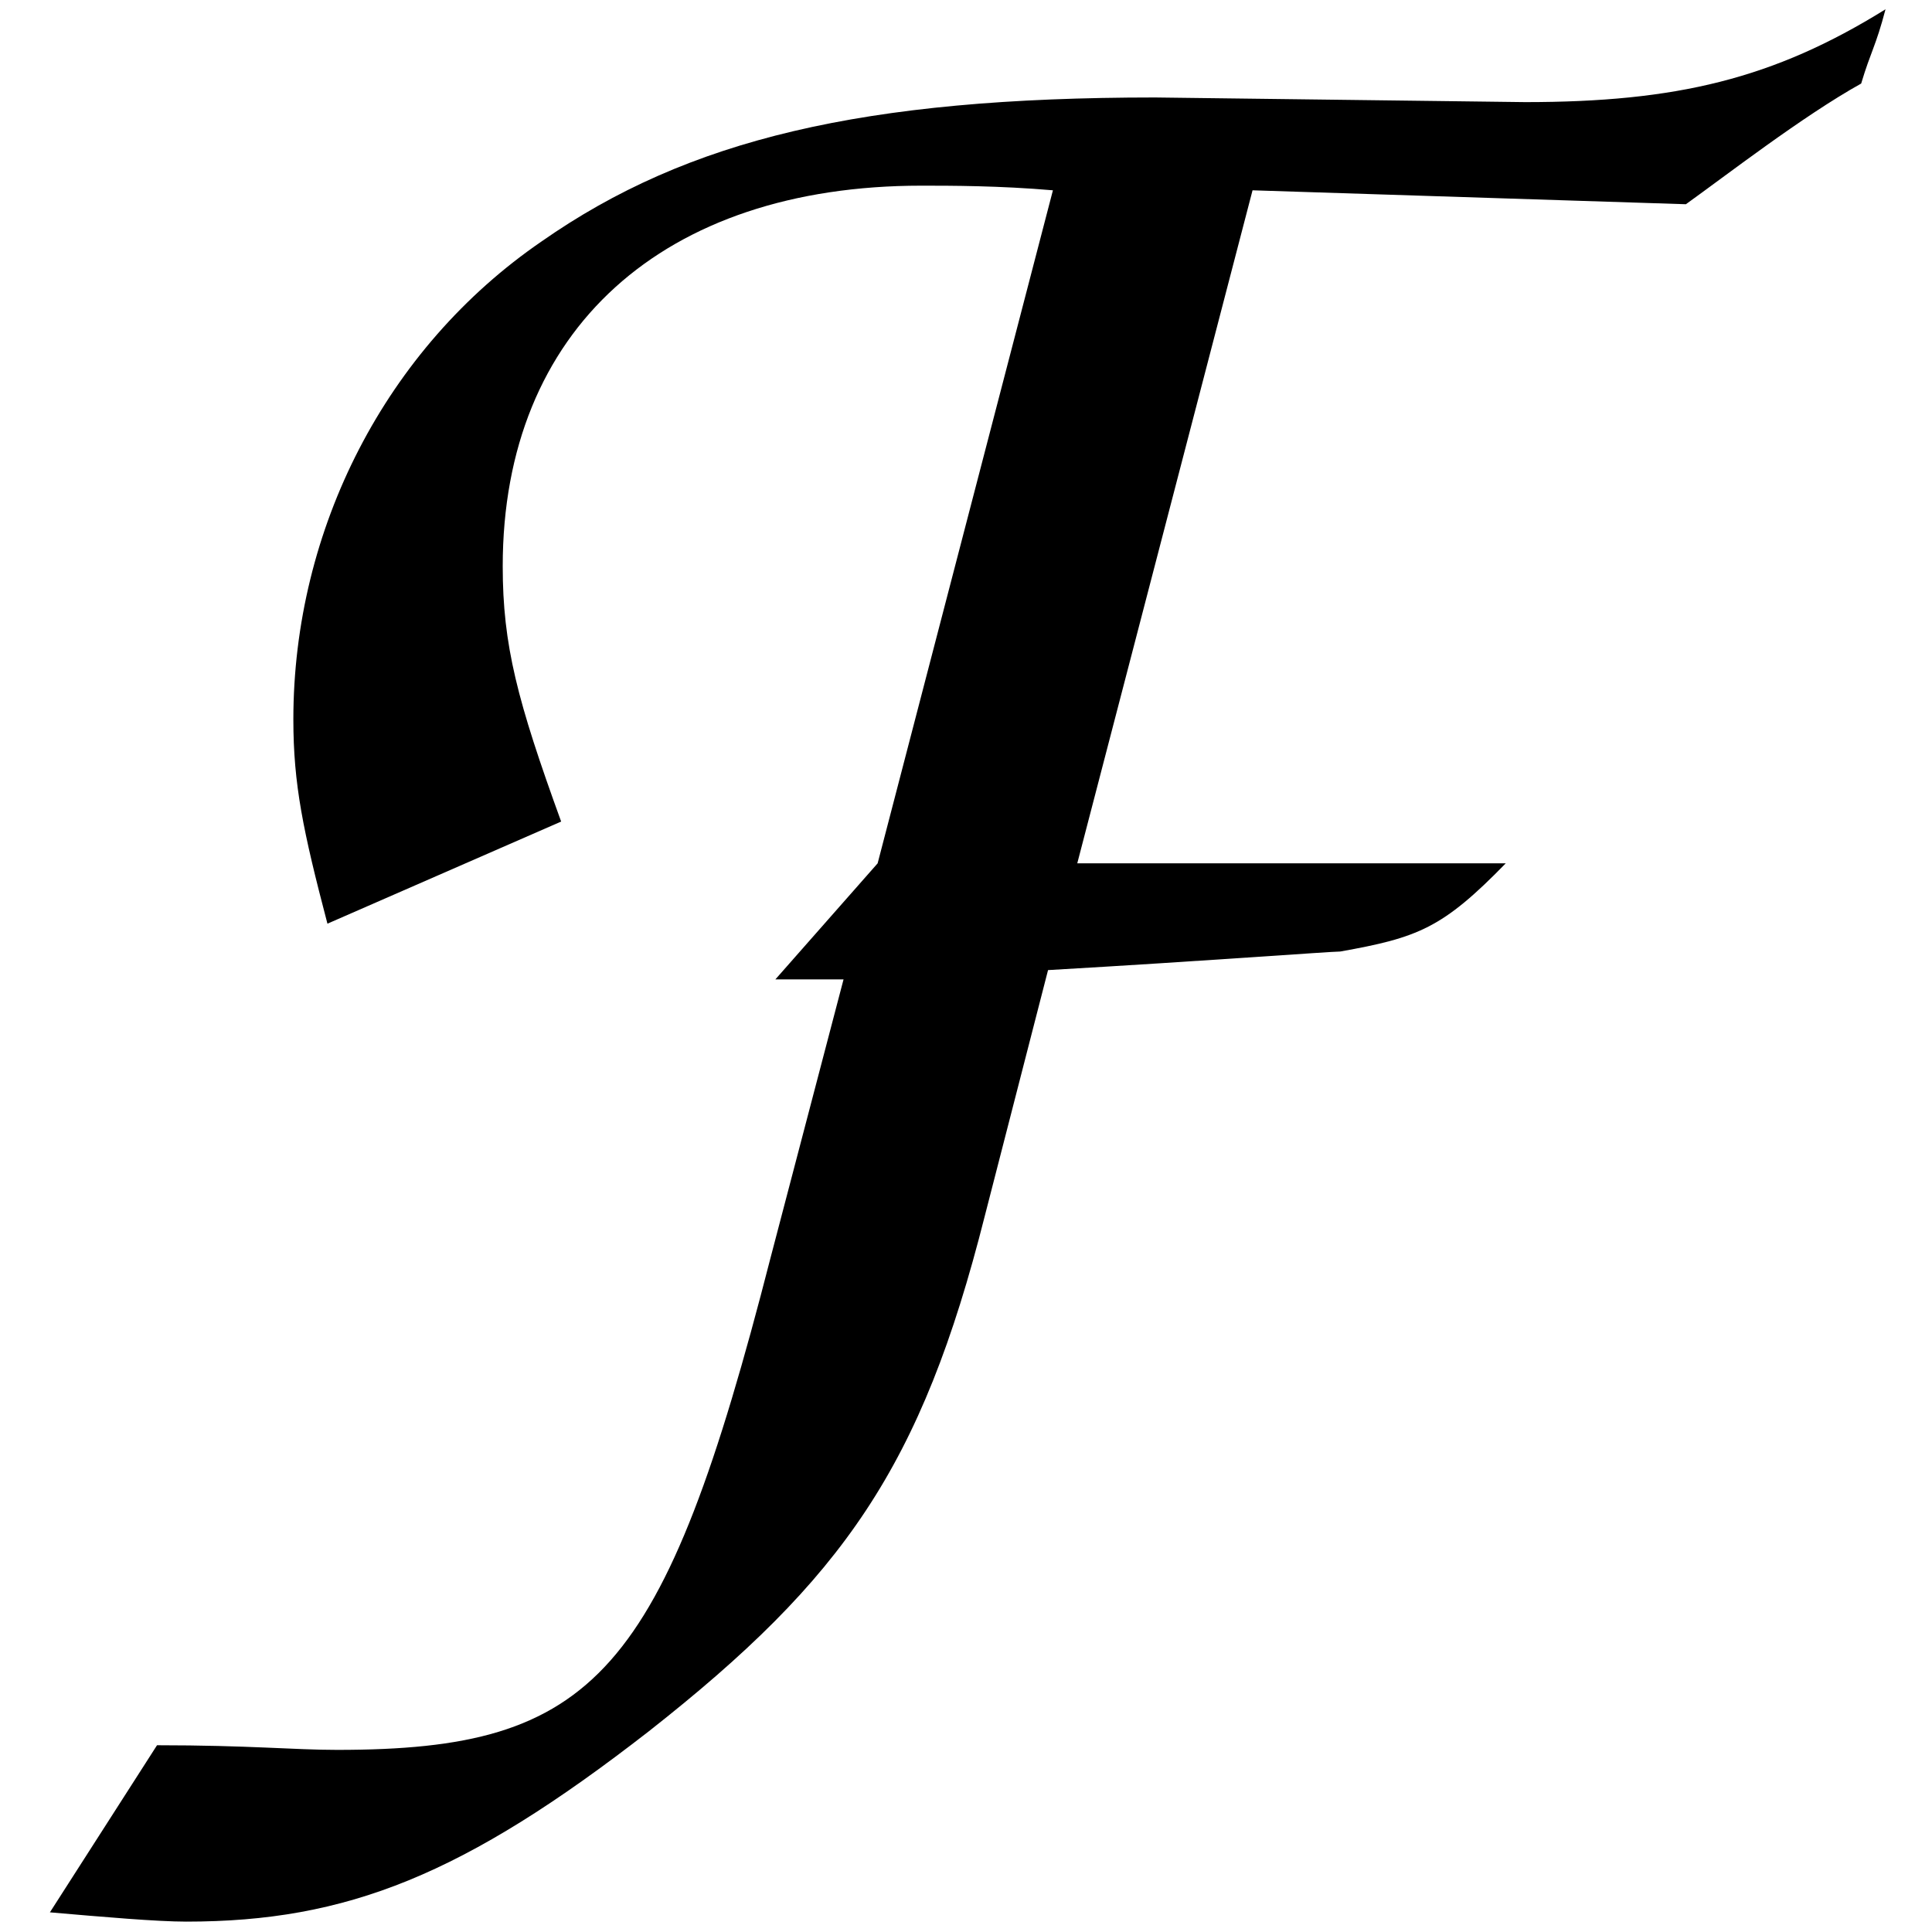
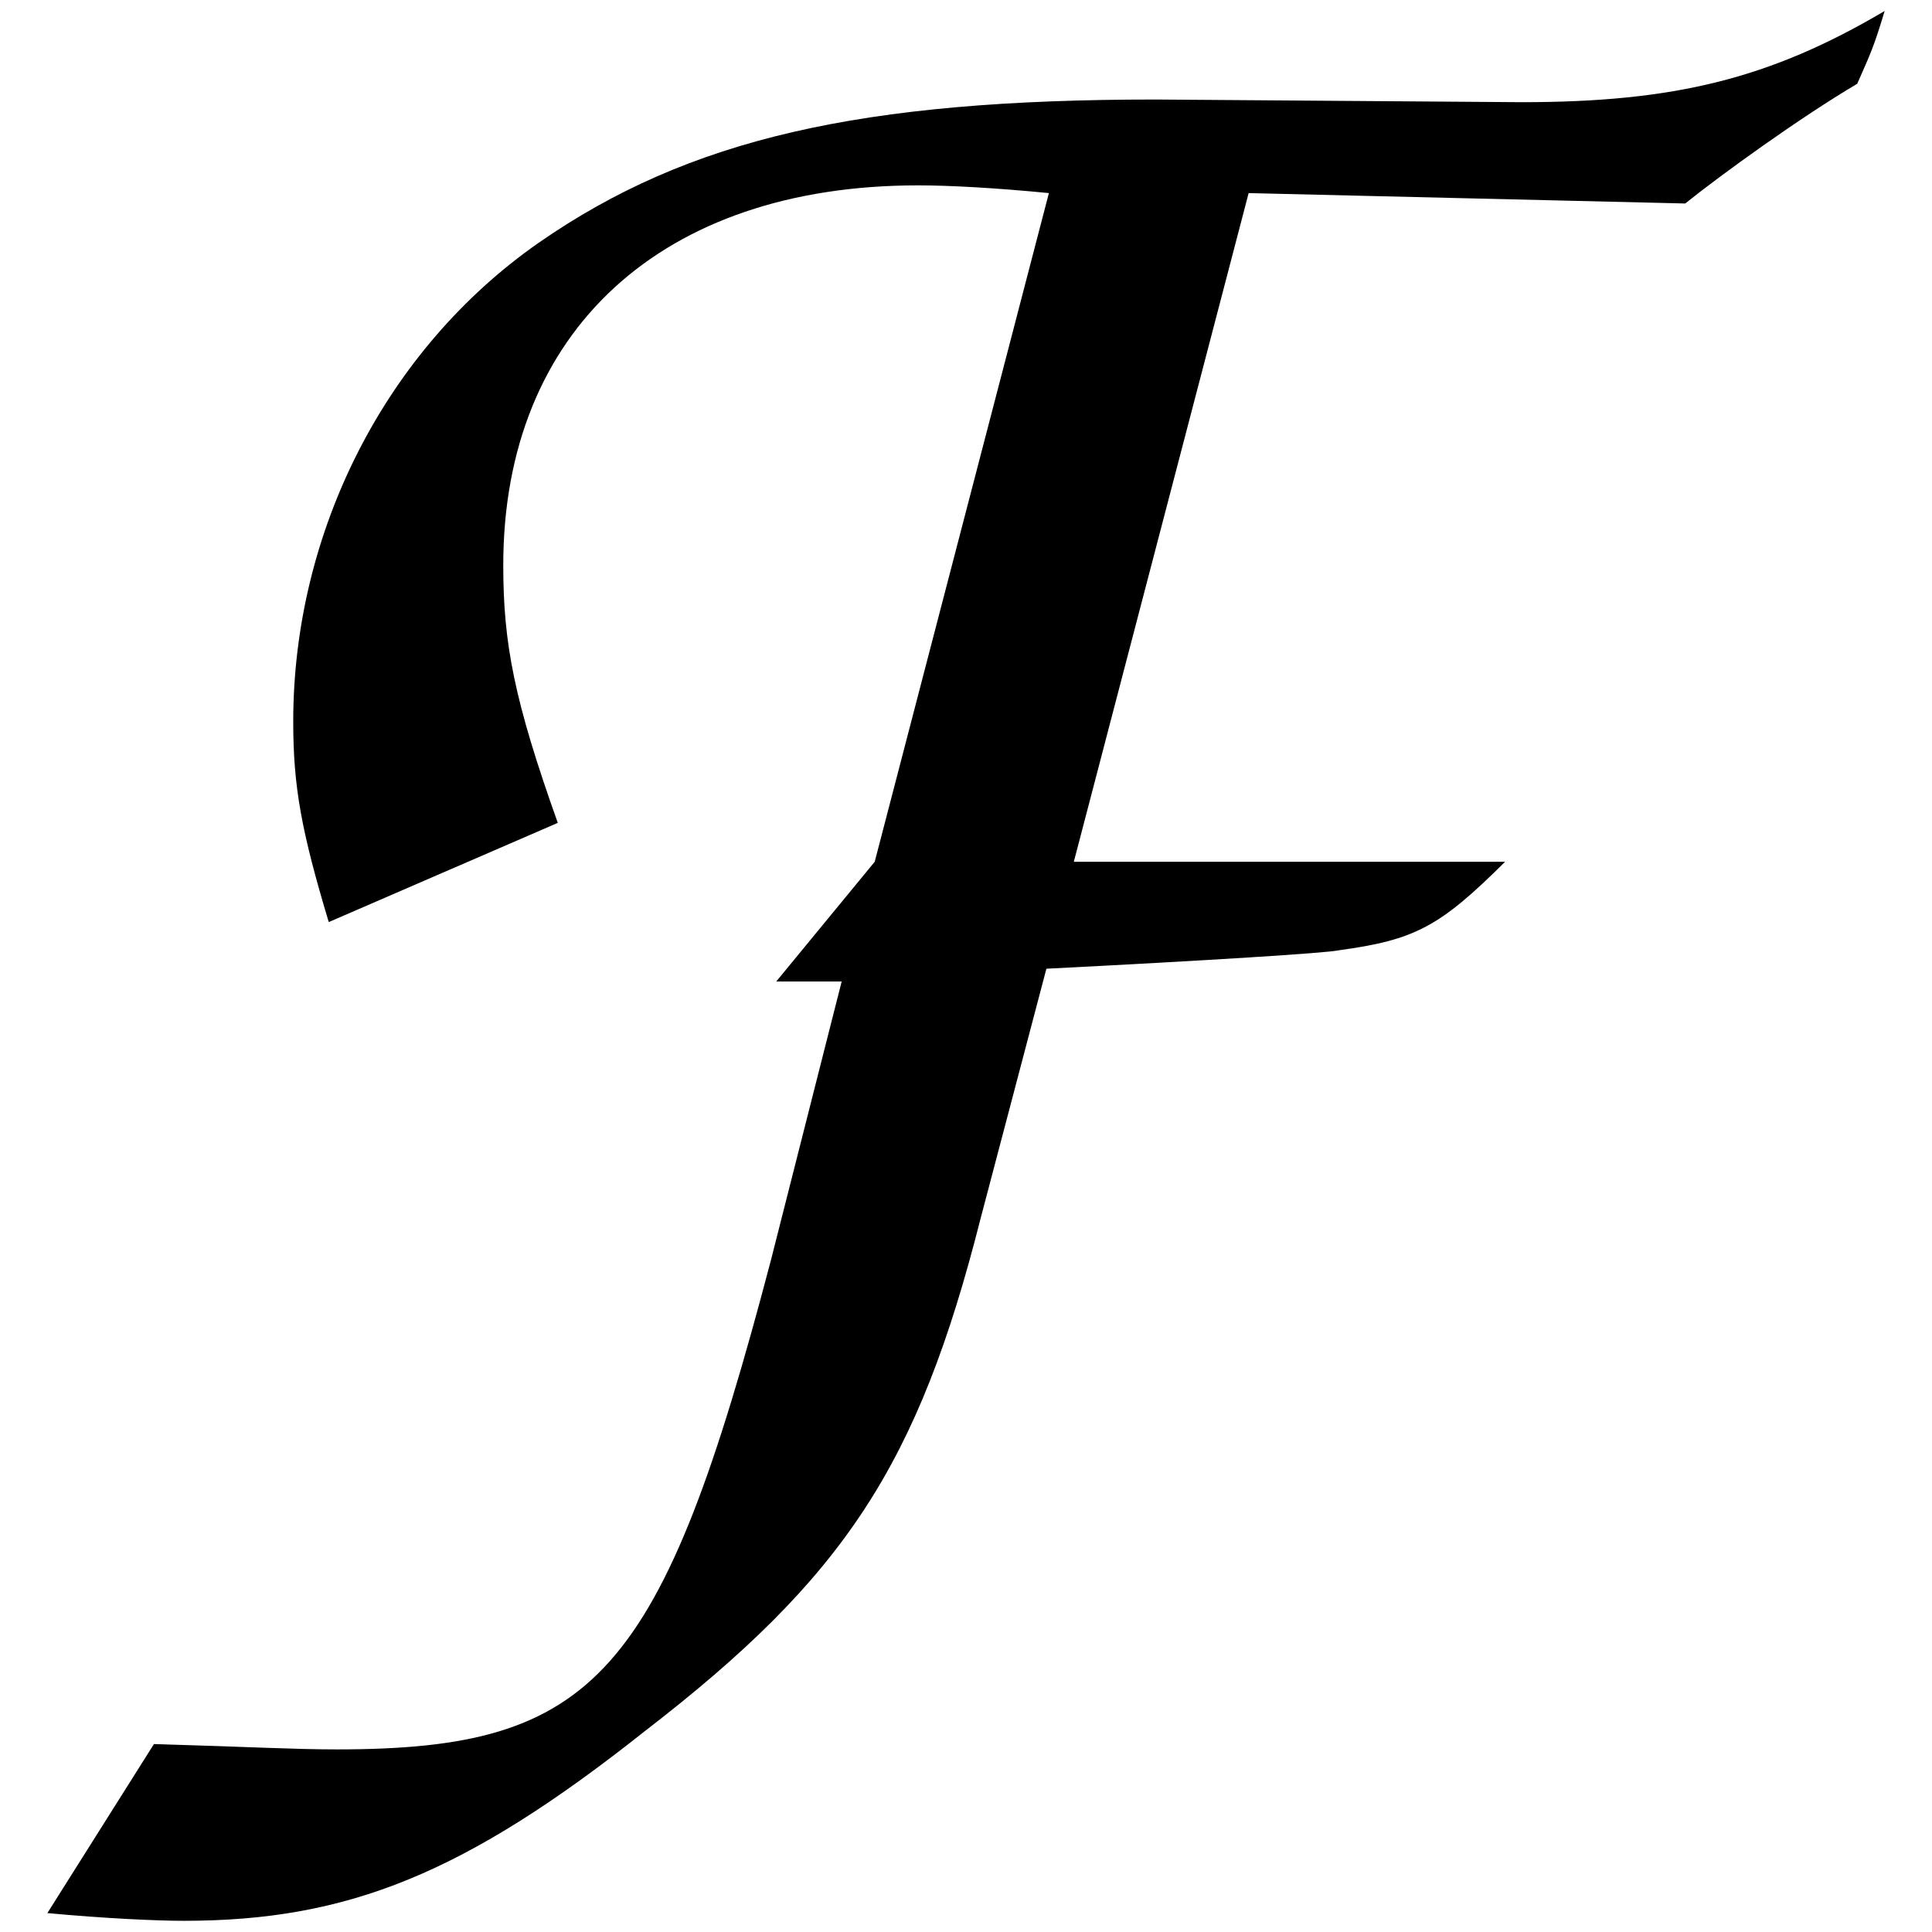
- <svg xmlns="http://www.w3.org/2000/svg" width="24" height="24" version="1.1" viewBox="0 0 6.35 6.35">
-   <text transform="scale(1.0242 .97637)" x="-0.373" y="5.468" fill="#000000" font-family="Z003" font-size="8.76px" stroke-width=".183" style="font-variant-caps:normal;font-variant-east-asian:normal;font-variant-ligatures:normal;font-variant-numeric:normal" xml:space="preserve">
-     <tspan x="-0.373" y="5.468" stroke-width=".183">F</tspan>
-   </text>
+ <svg xmlns="http://www.w3.org/2000/svg" width="24" height="24" version="1.1" viewBox="0 0 6.35 6.35" id="svg1">
+   <defs id="defs1" />
+   <path d="M 3.446,2.901 4.007,0.65 5.408,0.685 C 5.522,0.589 5.776,0.396 5.96,0.282 c 0.044,-0.105 0.053,-0.123 0.088,-0.245 -0.368,0.228 -0.675,0.307 -1.165,0.307 l -1.174,-0.009 c -0.946,0 -1.498,0.131 -1.98,0.482 -0.491,0.359 -0.788,0.972 -0.788,1.612 0,0.219 0.026,0.368 0.114,0.675 L 1.79,2.77 C 1.65,2.358 1.615,2.166 1.615,1.903 c 0,-0.788 0.508,-1.279 1.331,-1.279 0.105,0 0.254,0.009 0.42,0.026 L 2.807,2.901 2.491,3.304 H 2.701 L 2.474,4.242 C 2.123,5.643 1.913,5.889 1.081,5.889 c -0.14,0 -0.289,-0.009 -0.587,-0.018 l -0.342,0.569 c 0.184,0.018 0.35,0.026 0.438,0.026 0.526,0 0.902,-0.158 1.48,-0.639 0.639,-0.517 0.876,-0.893 1.077,-1.726 L 3.358,3.261 C 3.866,3.234 4.261,3.208 4.296,3.199 4.541,3.164 4.62,3.12 4.83,2.901 Z" id="text1" style="font-size:8.76px;font-family:Z003;stroke-width:0.183" transform="scale(1.0242 .97637)" aria-label="F" />
</svg>
